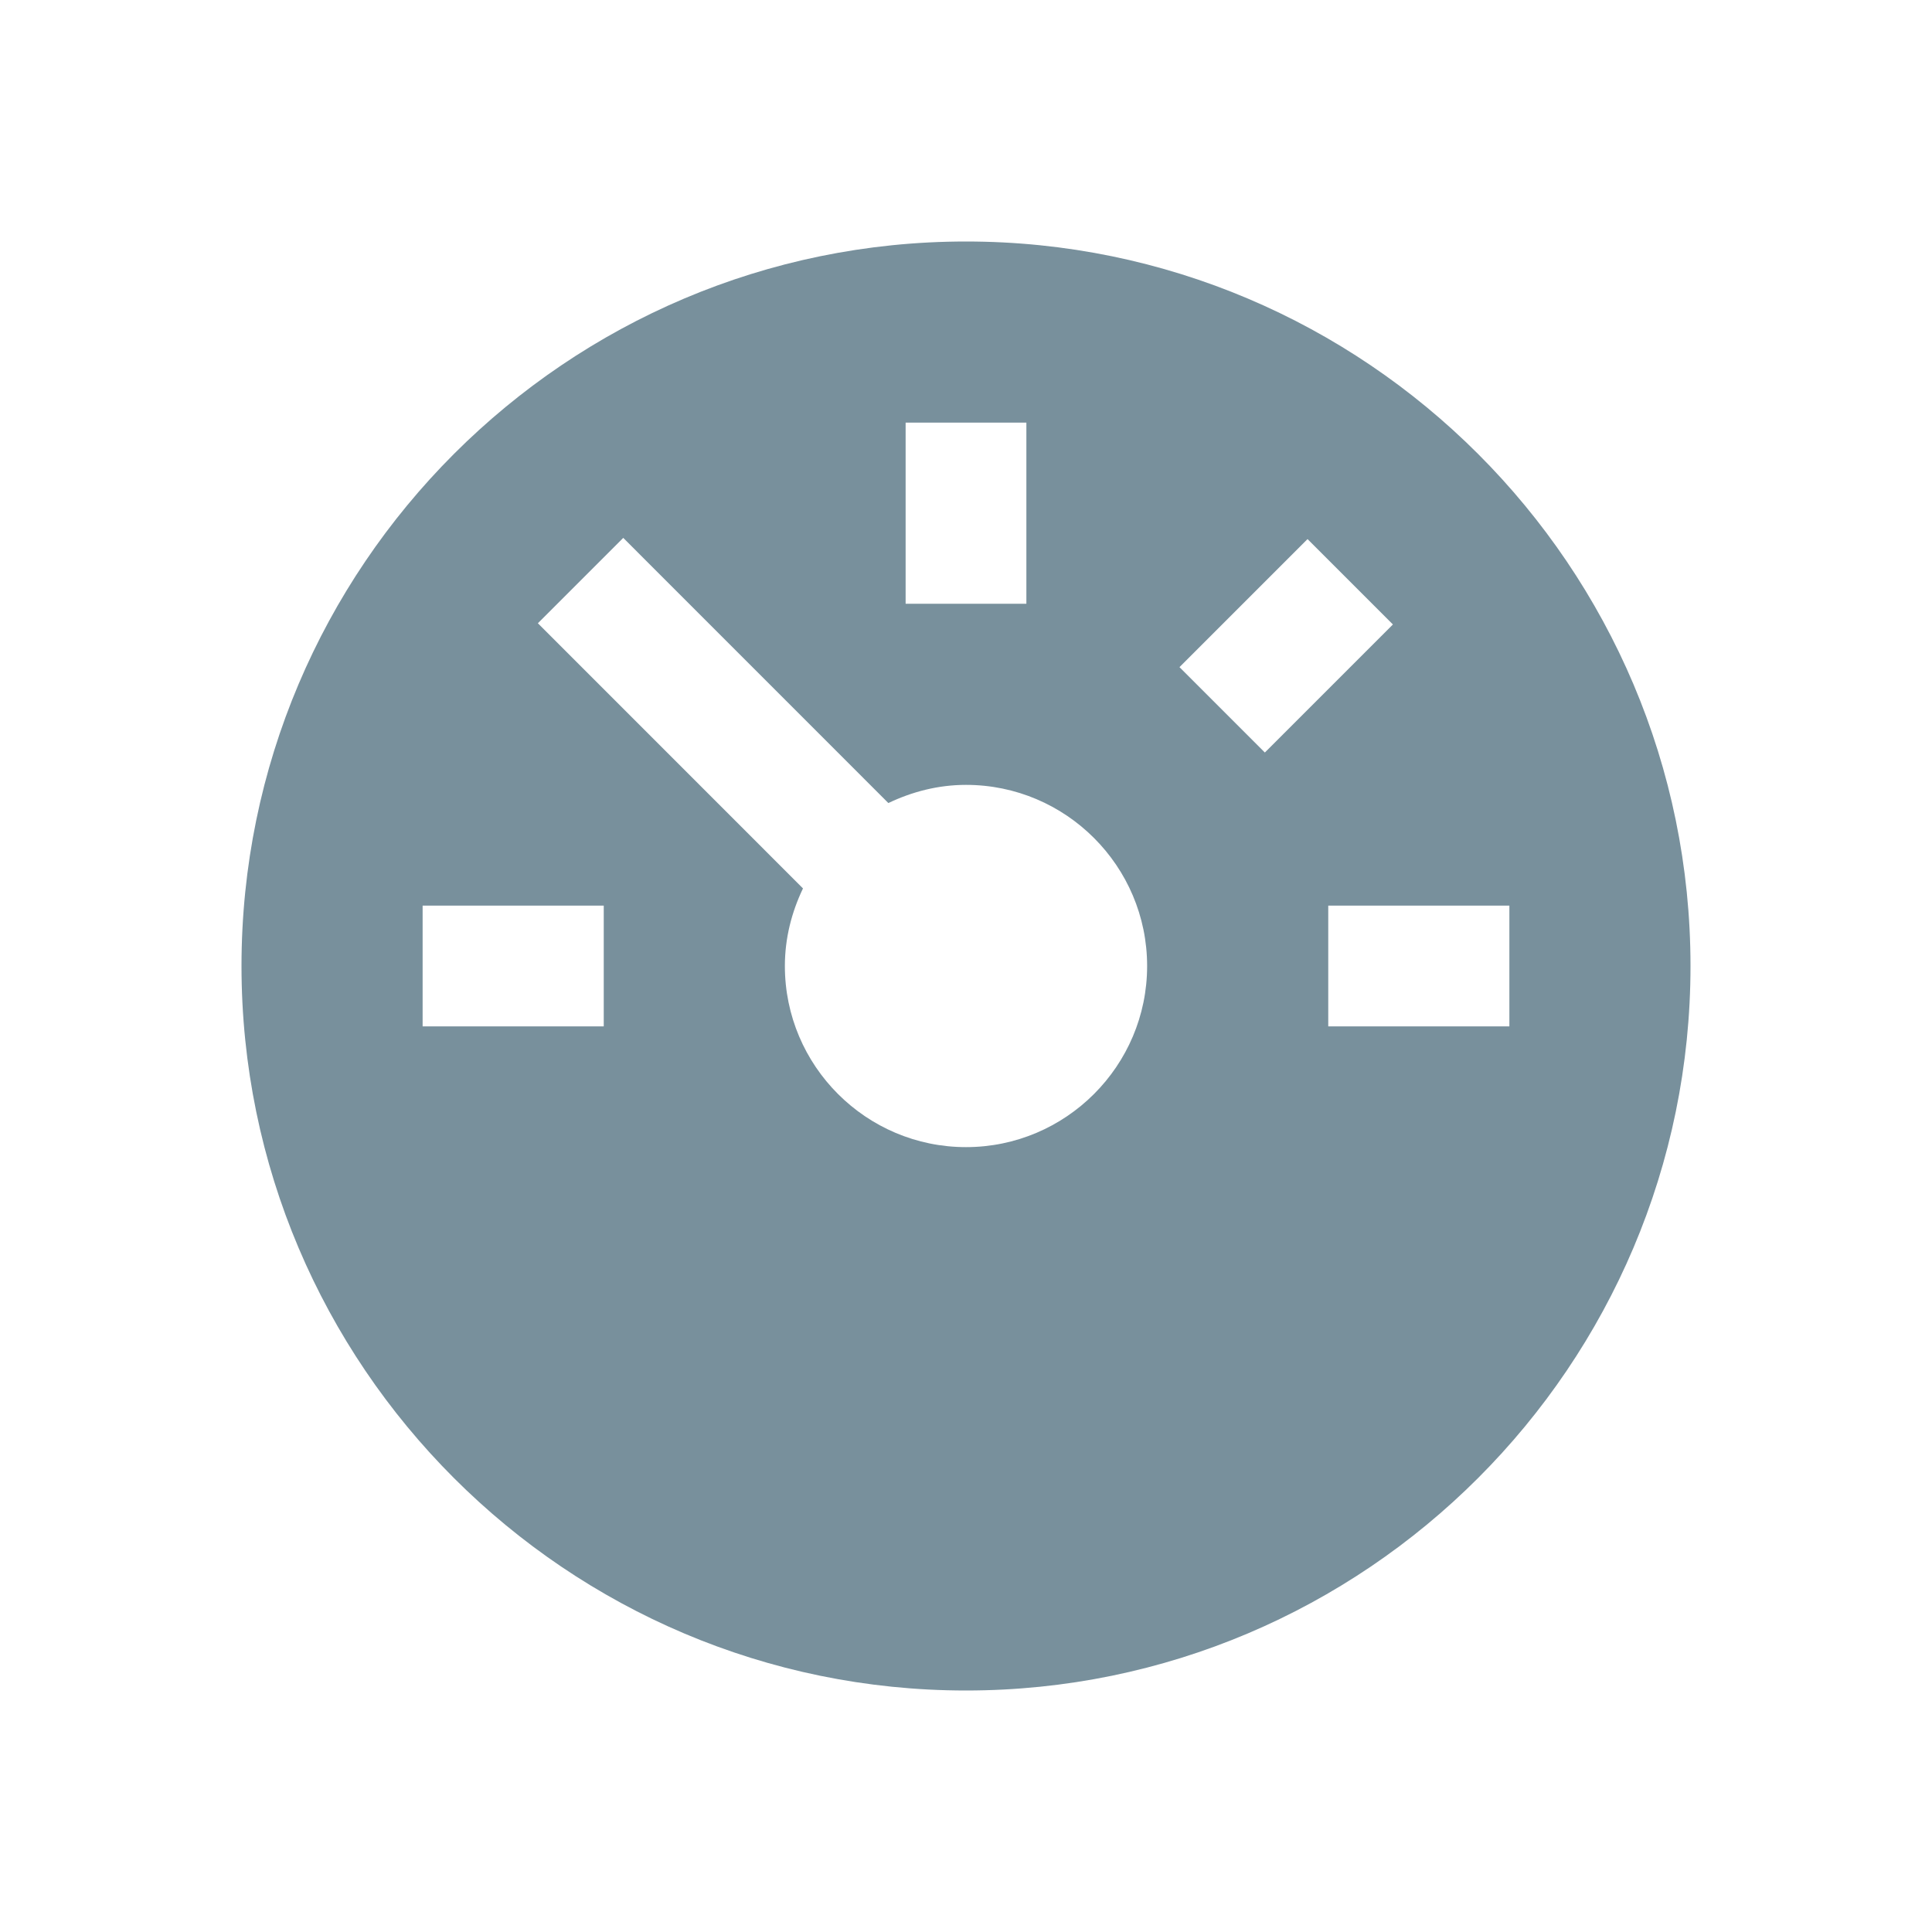
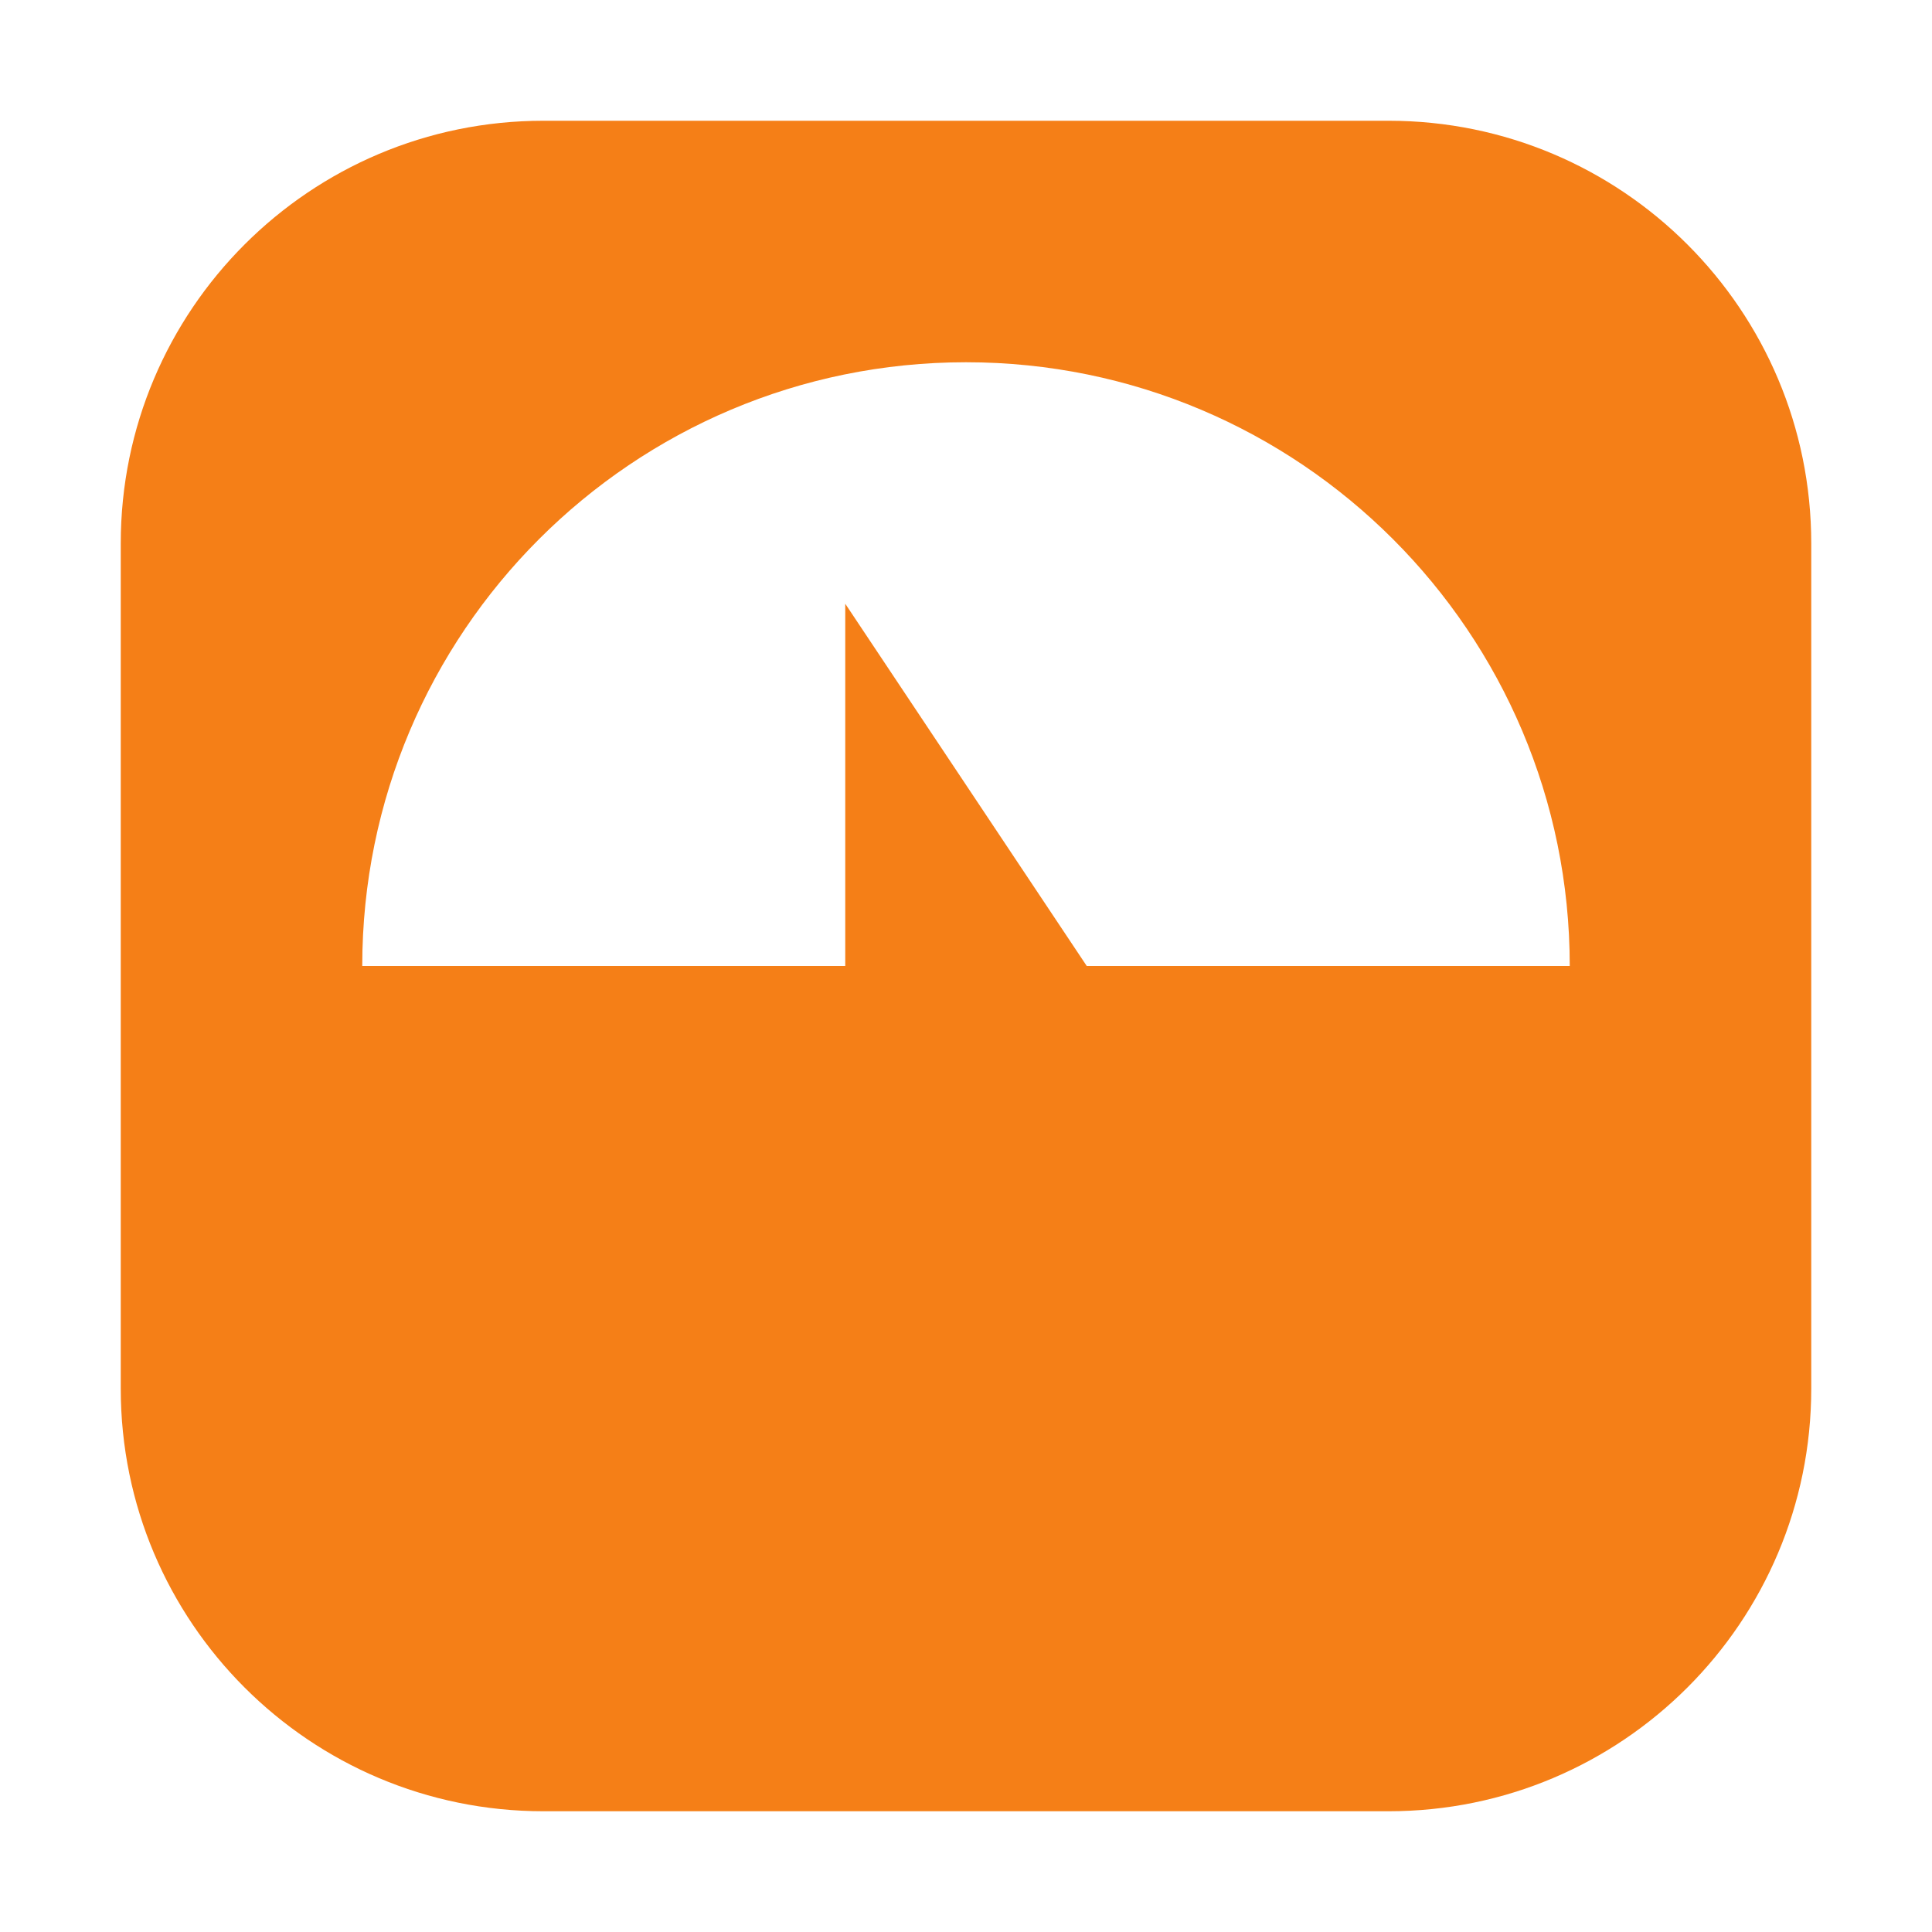
- <svg xmlns="http://www.w3.org/2000/svg" width="32" height="32" viewBox="0 0 32 32">
-   <path fill="#78909C" d="M12,0 C5.383,0 0,5.383 0,12 C0,18.617 5.383,24 12,24 C18.617,24 24,18.617 24,12 C24,5.383 18.617,0 12,0 Z M11,3 L13,3 L13,6 L11,6 L11,3 Z M6,13 L3,13 L3,11 L6,11 L6,13 Z M12,15 C10.346,15 9,13.654 9,12 C9,11.538 9.113,11.106 9.3,10.715 L4.909,6.323 L6.323,4.909 L10.714,9.301 C11.106,9.114 11.538,9 12,9 C13.654,9 15,10.346 15,12 C15,13.654 13.654,15 12,15 Z M15.536,7.05 L17.657,4.929 L19.071,6.343 L16.95,8.464 L15.536,7.05 Z M18,13 L18,11 L21,11 L21,13 L18,13 Z" transform="translate(4 4)" />
+ <svg xmlns="http://www.w3.org/2000/svg" viewBox="0 0 32 32">
+   <path fill="#f57f17" d="M23 2H9a7 7 0 0 0-7 7v14a7 7 0 0 0 7 7h14a7 7 0 0 0 7-7V9a7 7 0 0 0-7-7m-5 14-4-6v6H6a10 10 0 0 1 20 0Z" />
</svg>
